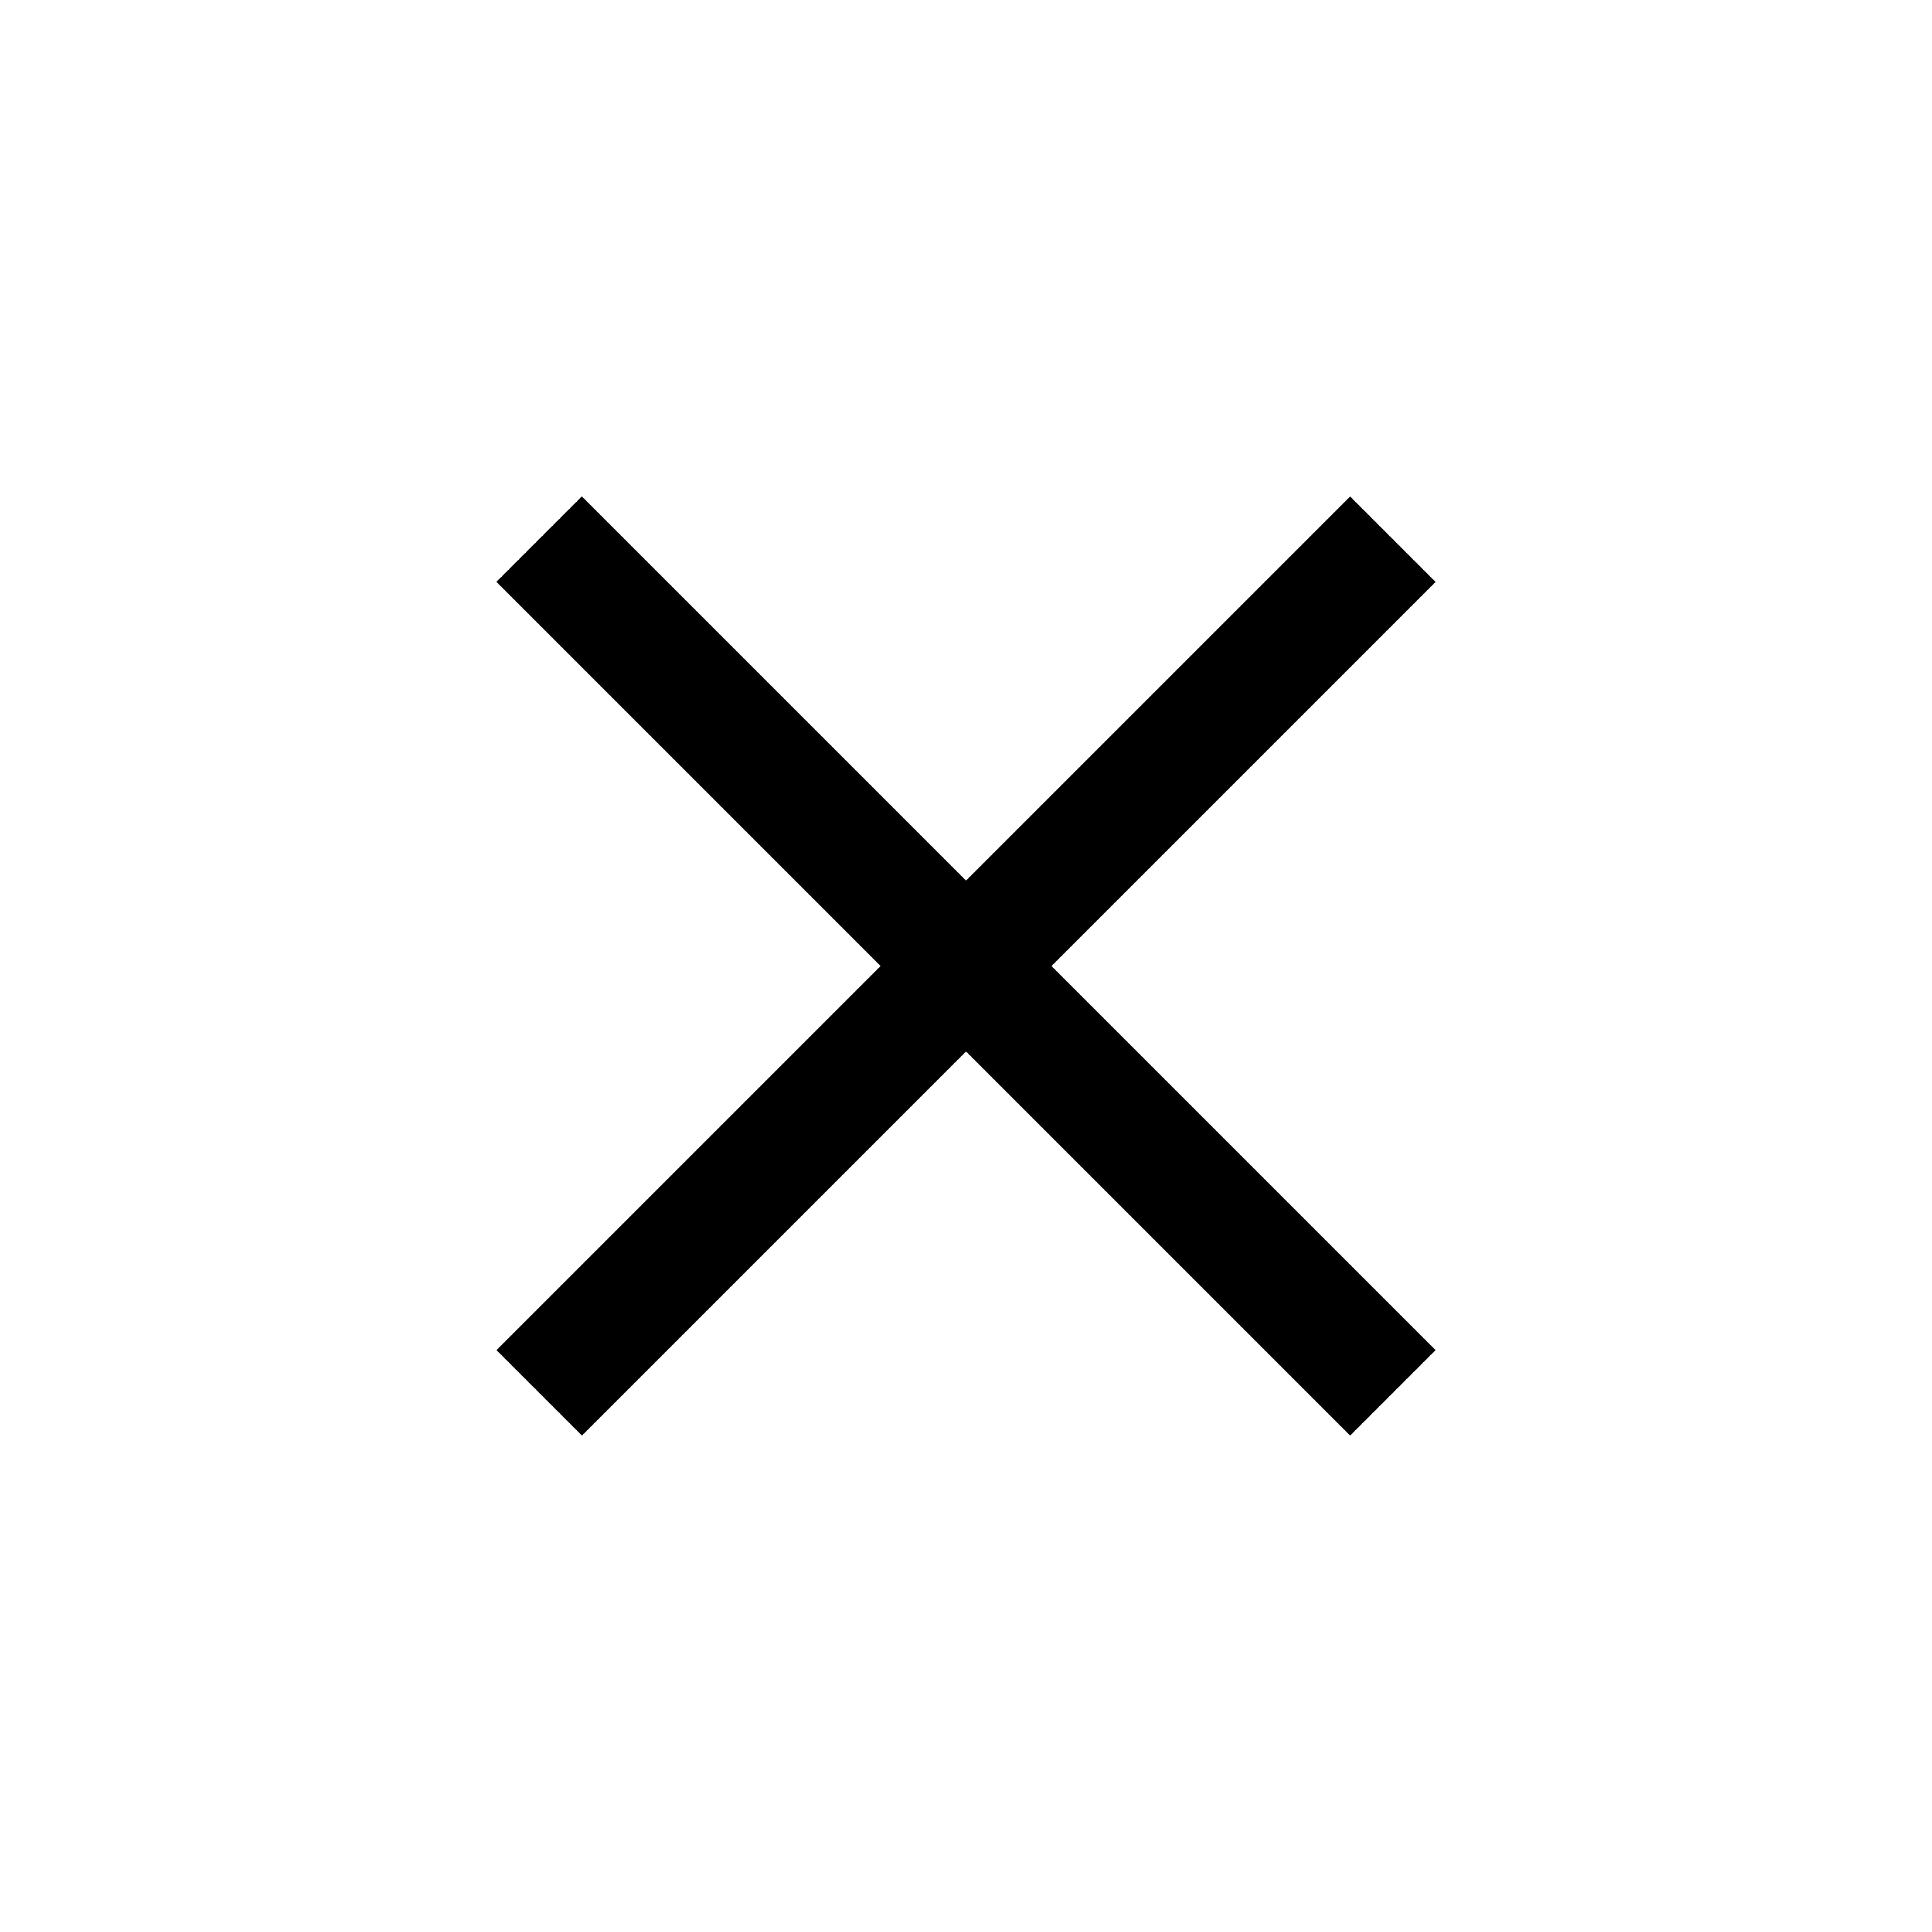
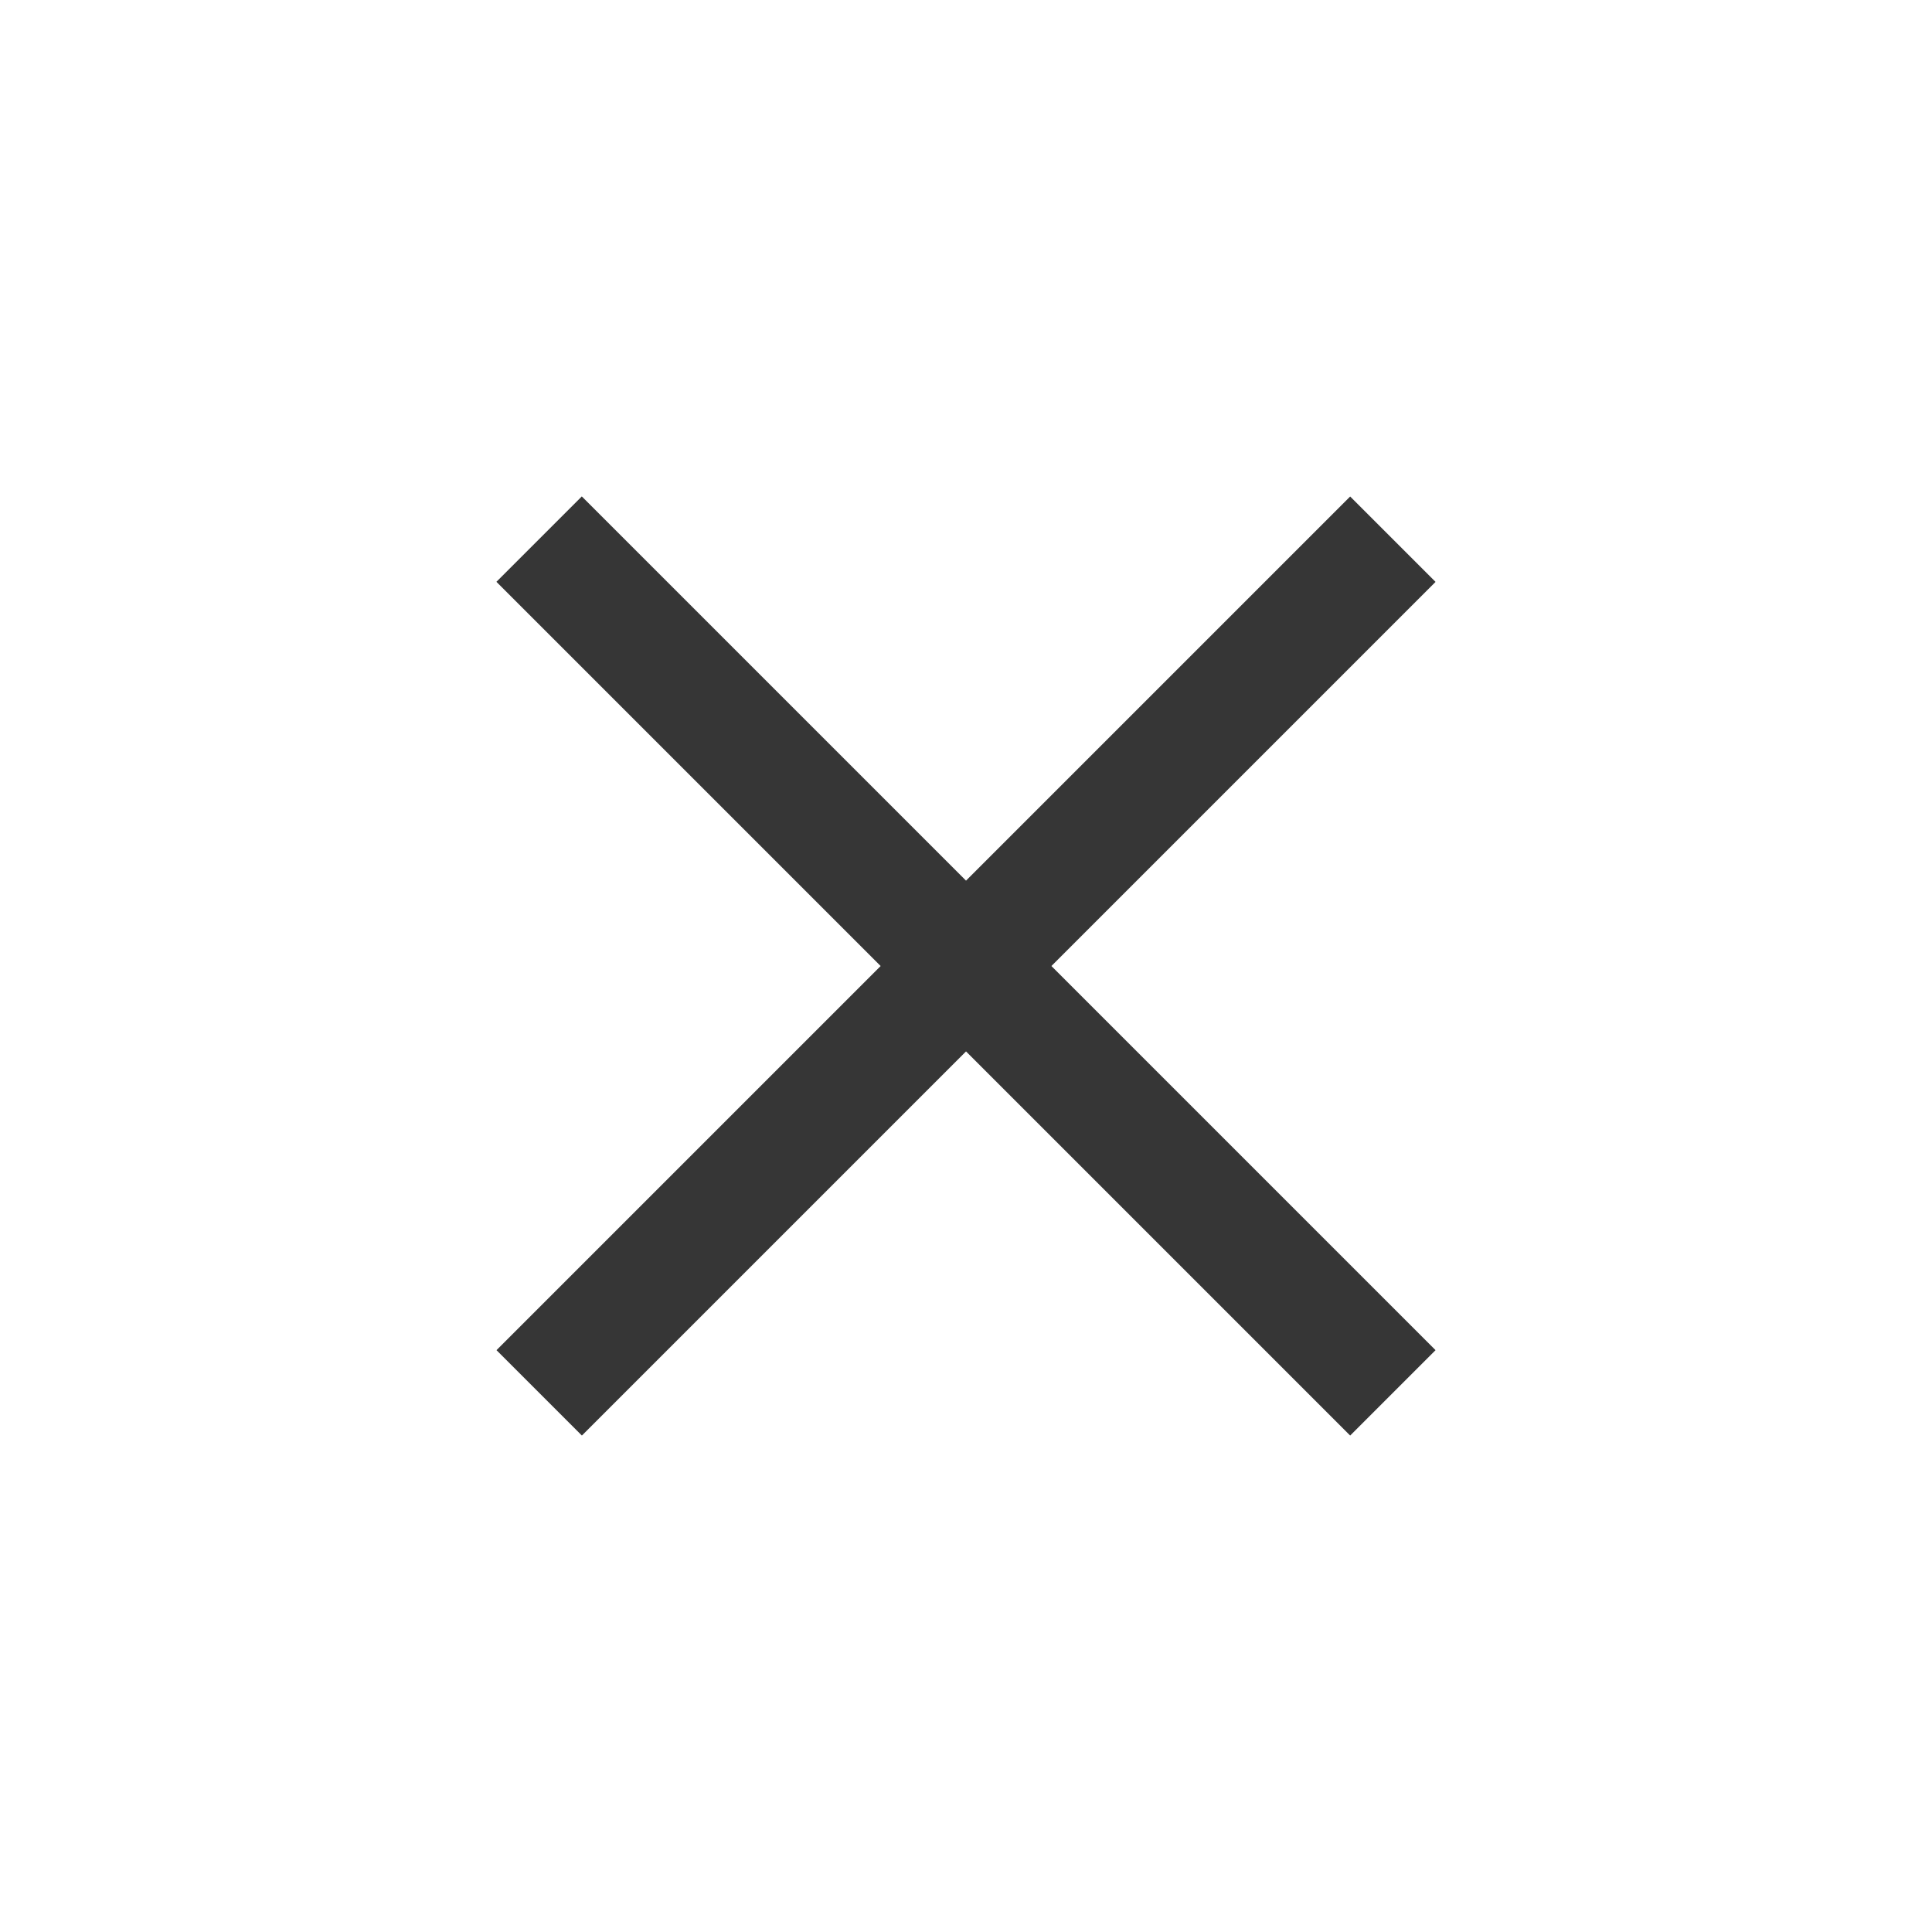
<svg xmlns="http://www.w3.org/2000/svg" width="16" height="16" viewBox="0 0 16 16" version="1.1" id="svg5">
-   <defs id="defs2" />
-   <path id="rect1127" style="fill:#000000;fill-opacity:1" d="M 6.314 -0.5 L 6.314 0.5 L 10.814 0.5 L 10.814 4.999 L 11.814 4.999 L 11.814 0.5 L 16.313 0.5 L 16.313 -0.5 L 11.814 -0.5 L 11.814 -4.999 L 10.814 -4.999 L 10.814 -0.5 L 6.314 -0.5 z " transform="rotate(45)" />
+   <defs id="defs2">
+     <style id="current-color-scheme" type="text/css">
+    .ColorScheme-Text { color:#363636; } .ColorScheme-Highlight { color:#4285f4; } .ColorScheme-NeutralText { color:#ff9800; } .ColorScheme-PositiveText { color:#4caf50; } .ColorScheme-NegativeText { color:#f44336; }
+    </style>
+   </defs>
+   <path id="rect1127" style="fill:currentColor;fill-opacity:1" class="ColorScheme-Text" d="M 6.314 -0.5 L 6.314 0.5 L 10.814 0.5 L 10.814 4.999 L 11.814 4.999 L 11.814 0.5 L 16.313 0.5 L 16.313 -0.5 L 11.814 -0.5 L 11.814 -4.999 L 10.814 -4.999 L 10.814 -0.5 L 6.314 -0.5 z " transform="rotate(45)" />
</svg>
